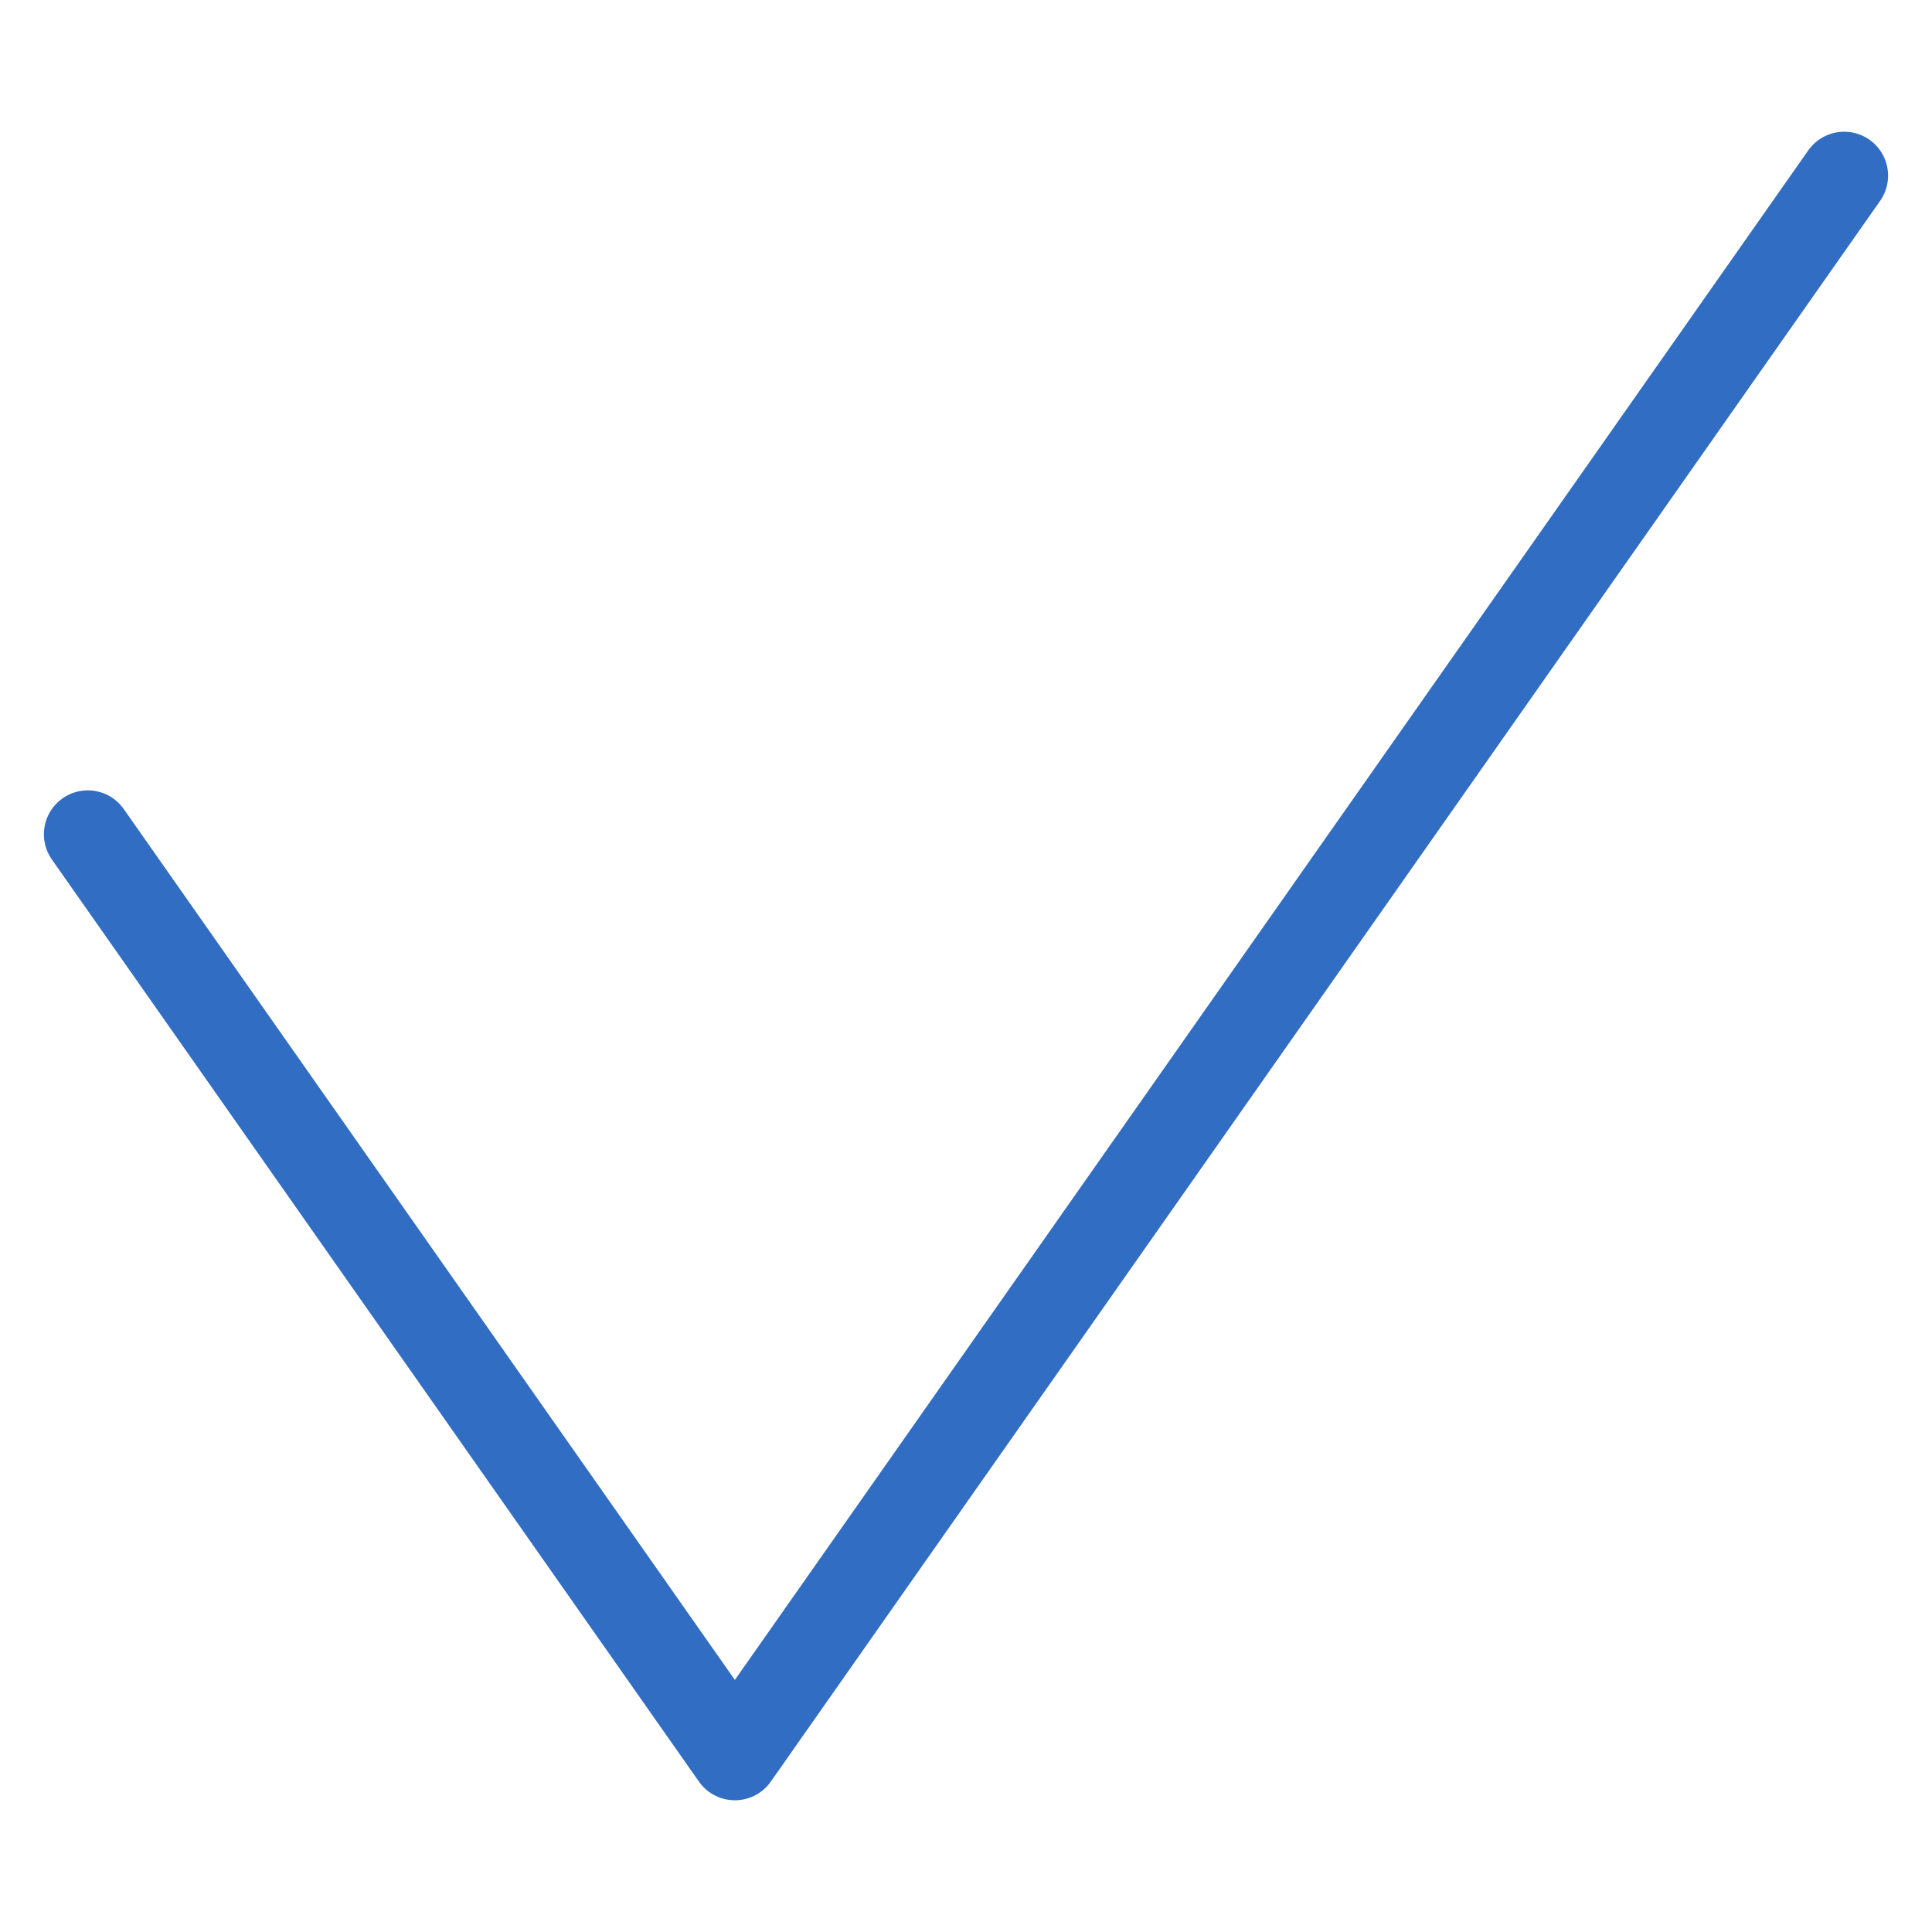
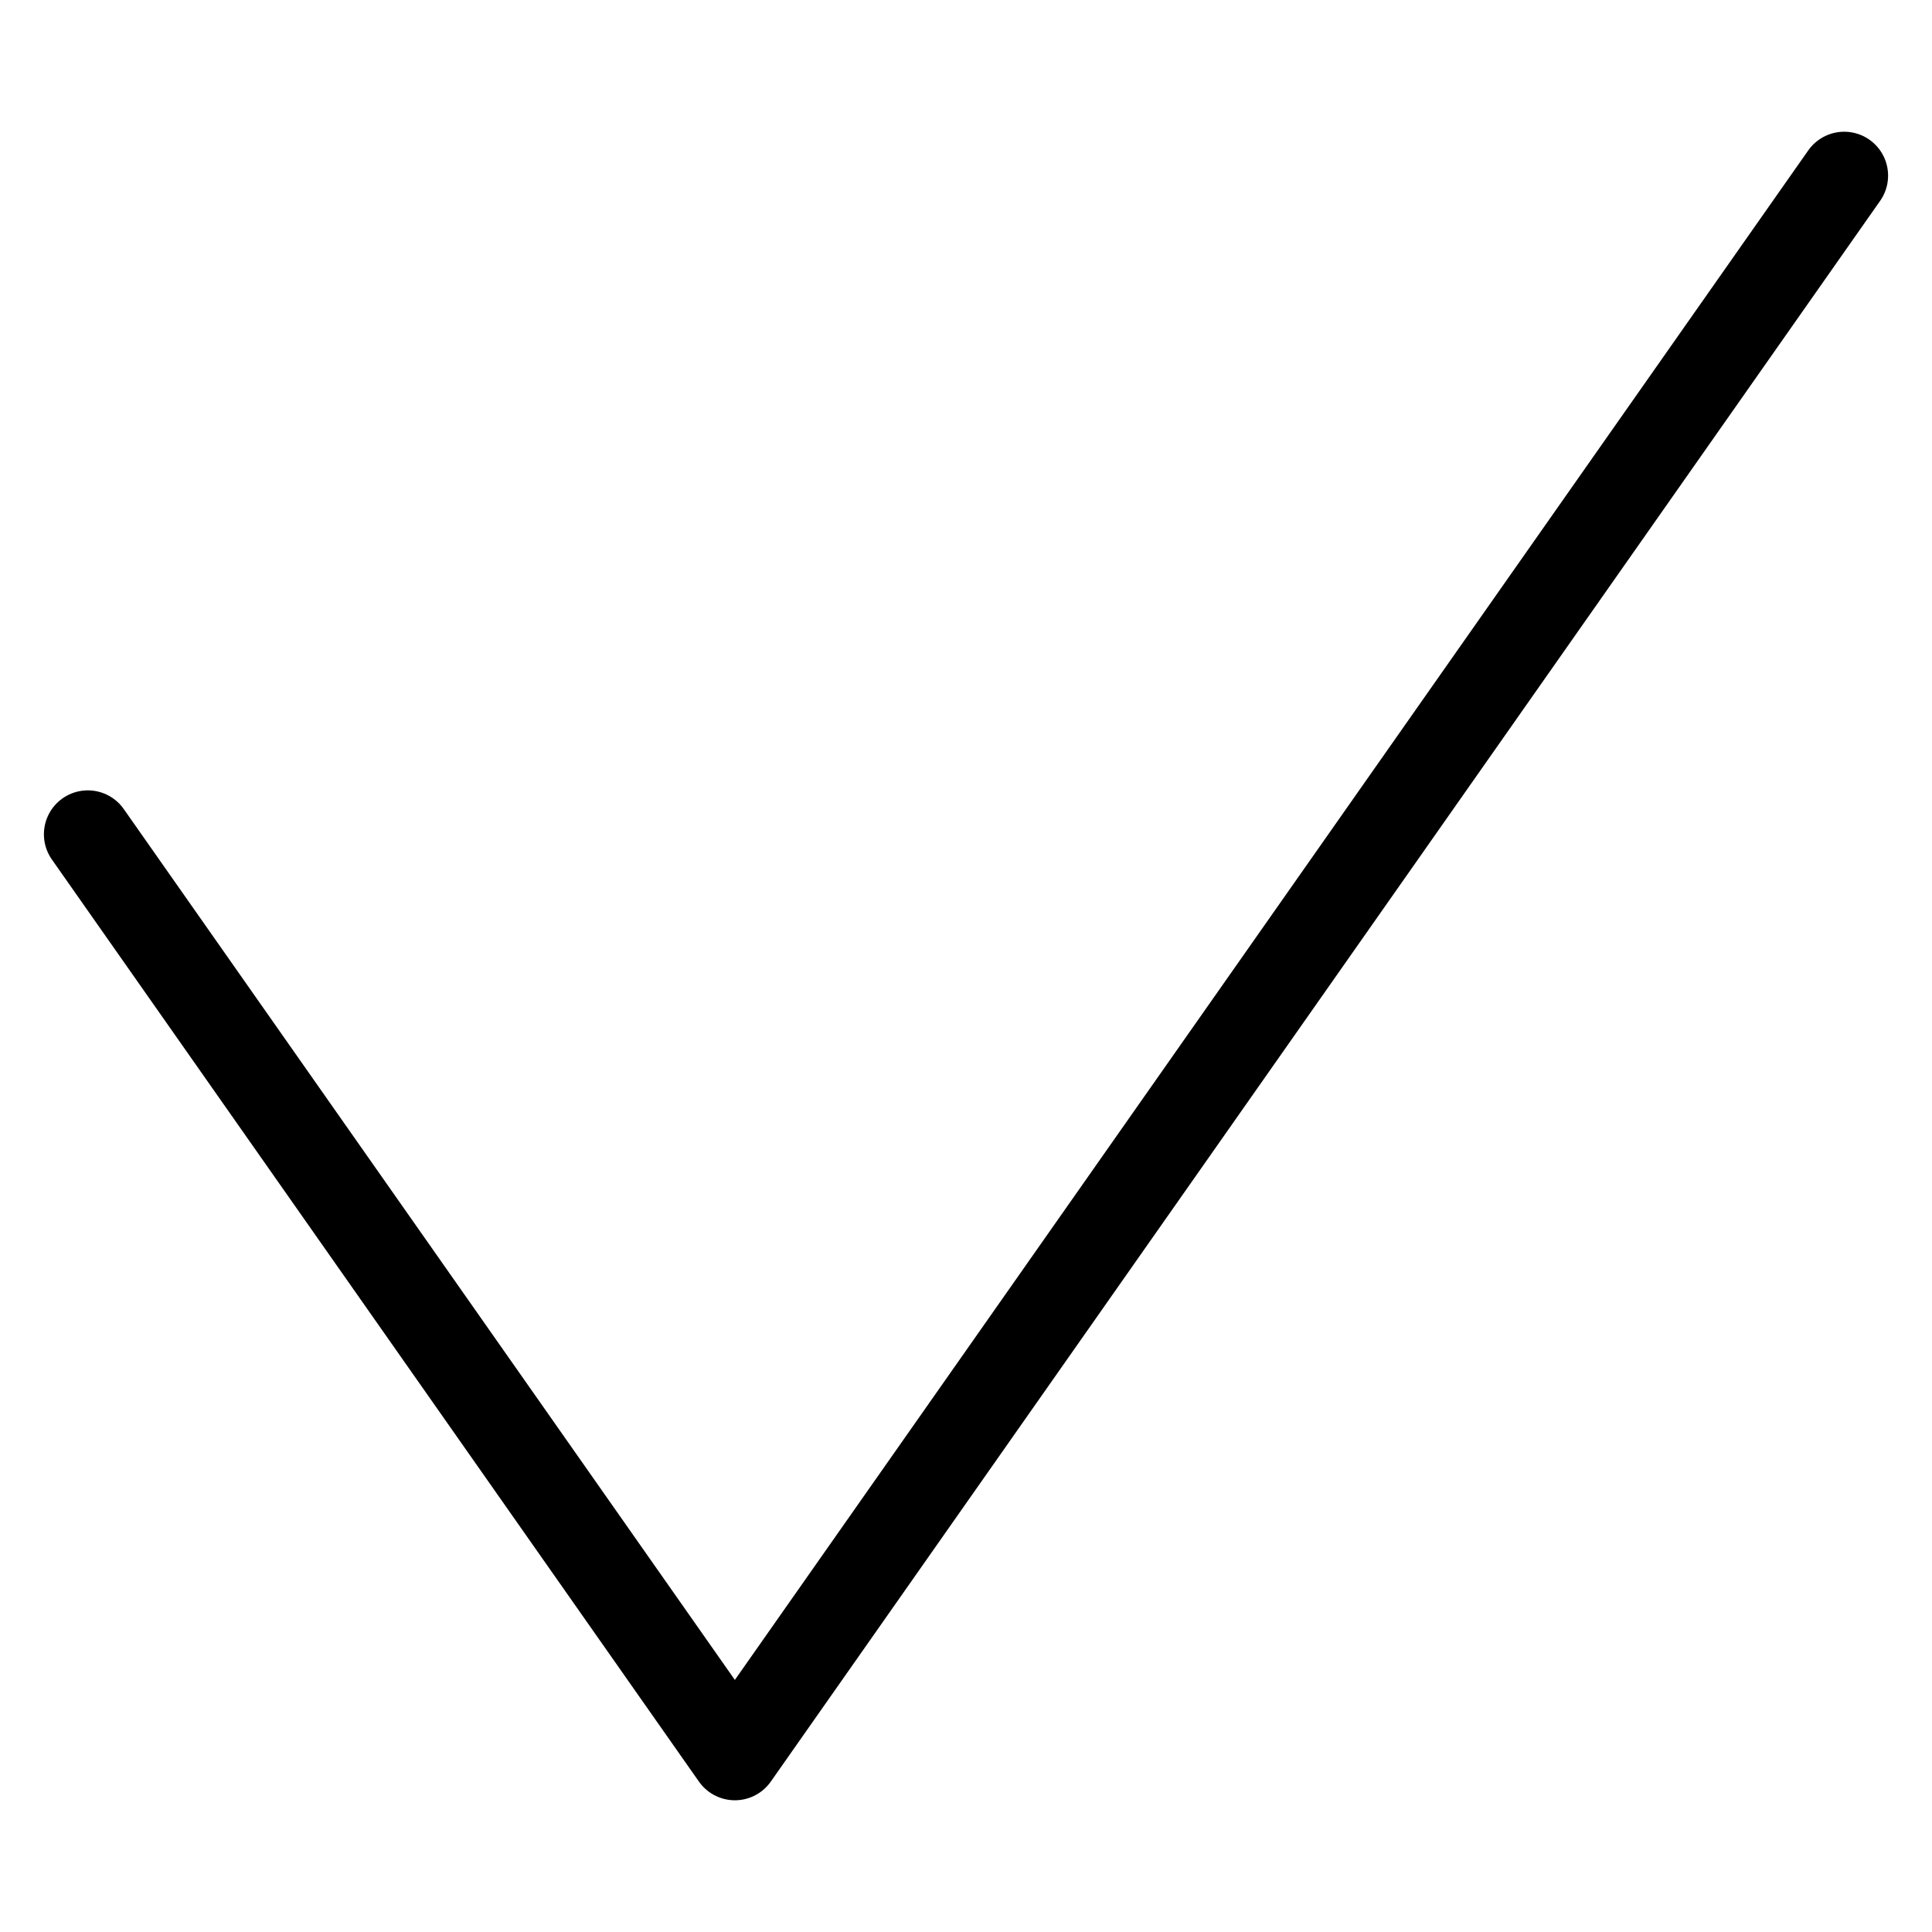
<svg xmlns="http://www.w3.org/2000/svg" width="22" height="22" viewBox="0 0 22 22" fill="none">
-   <path d="M1 9.5L8.368 20L21 2" stroke="#316DC2" stroke-linecap="round" stroke-linejoin="round" />
+   <path d="M1 9.5L8.368 20L21 2" stroke="currentColor" stroke-linecap="round" stroke-linejoin="round" />
</svg>
